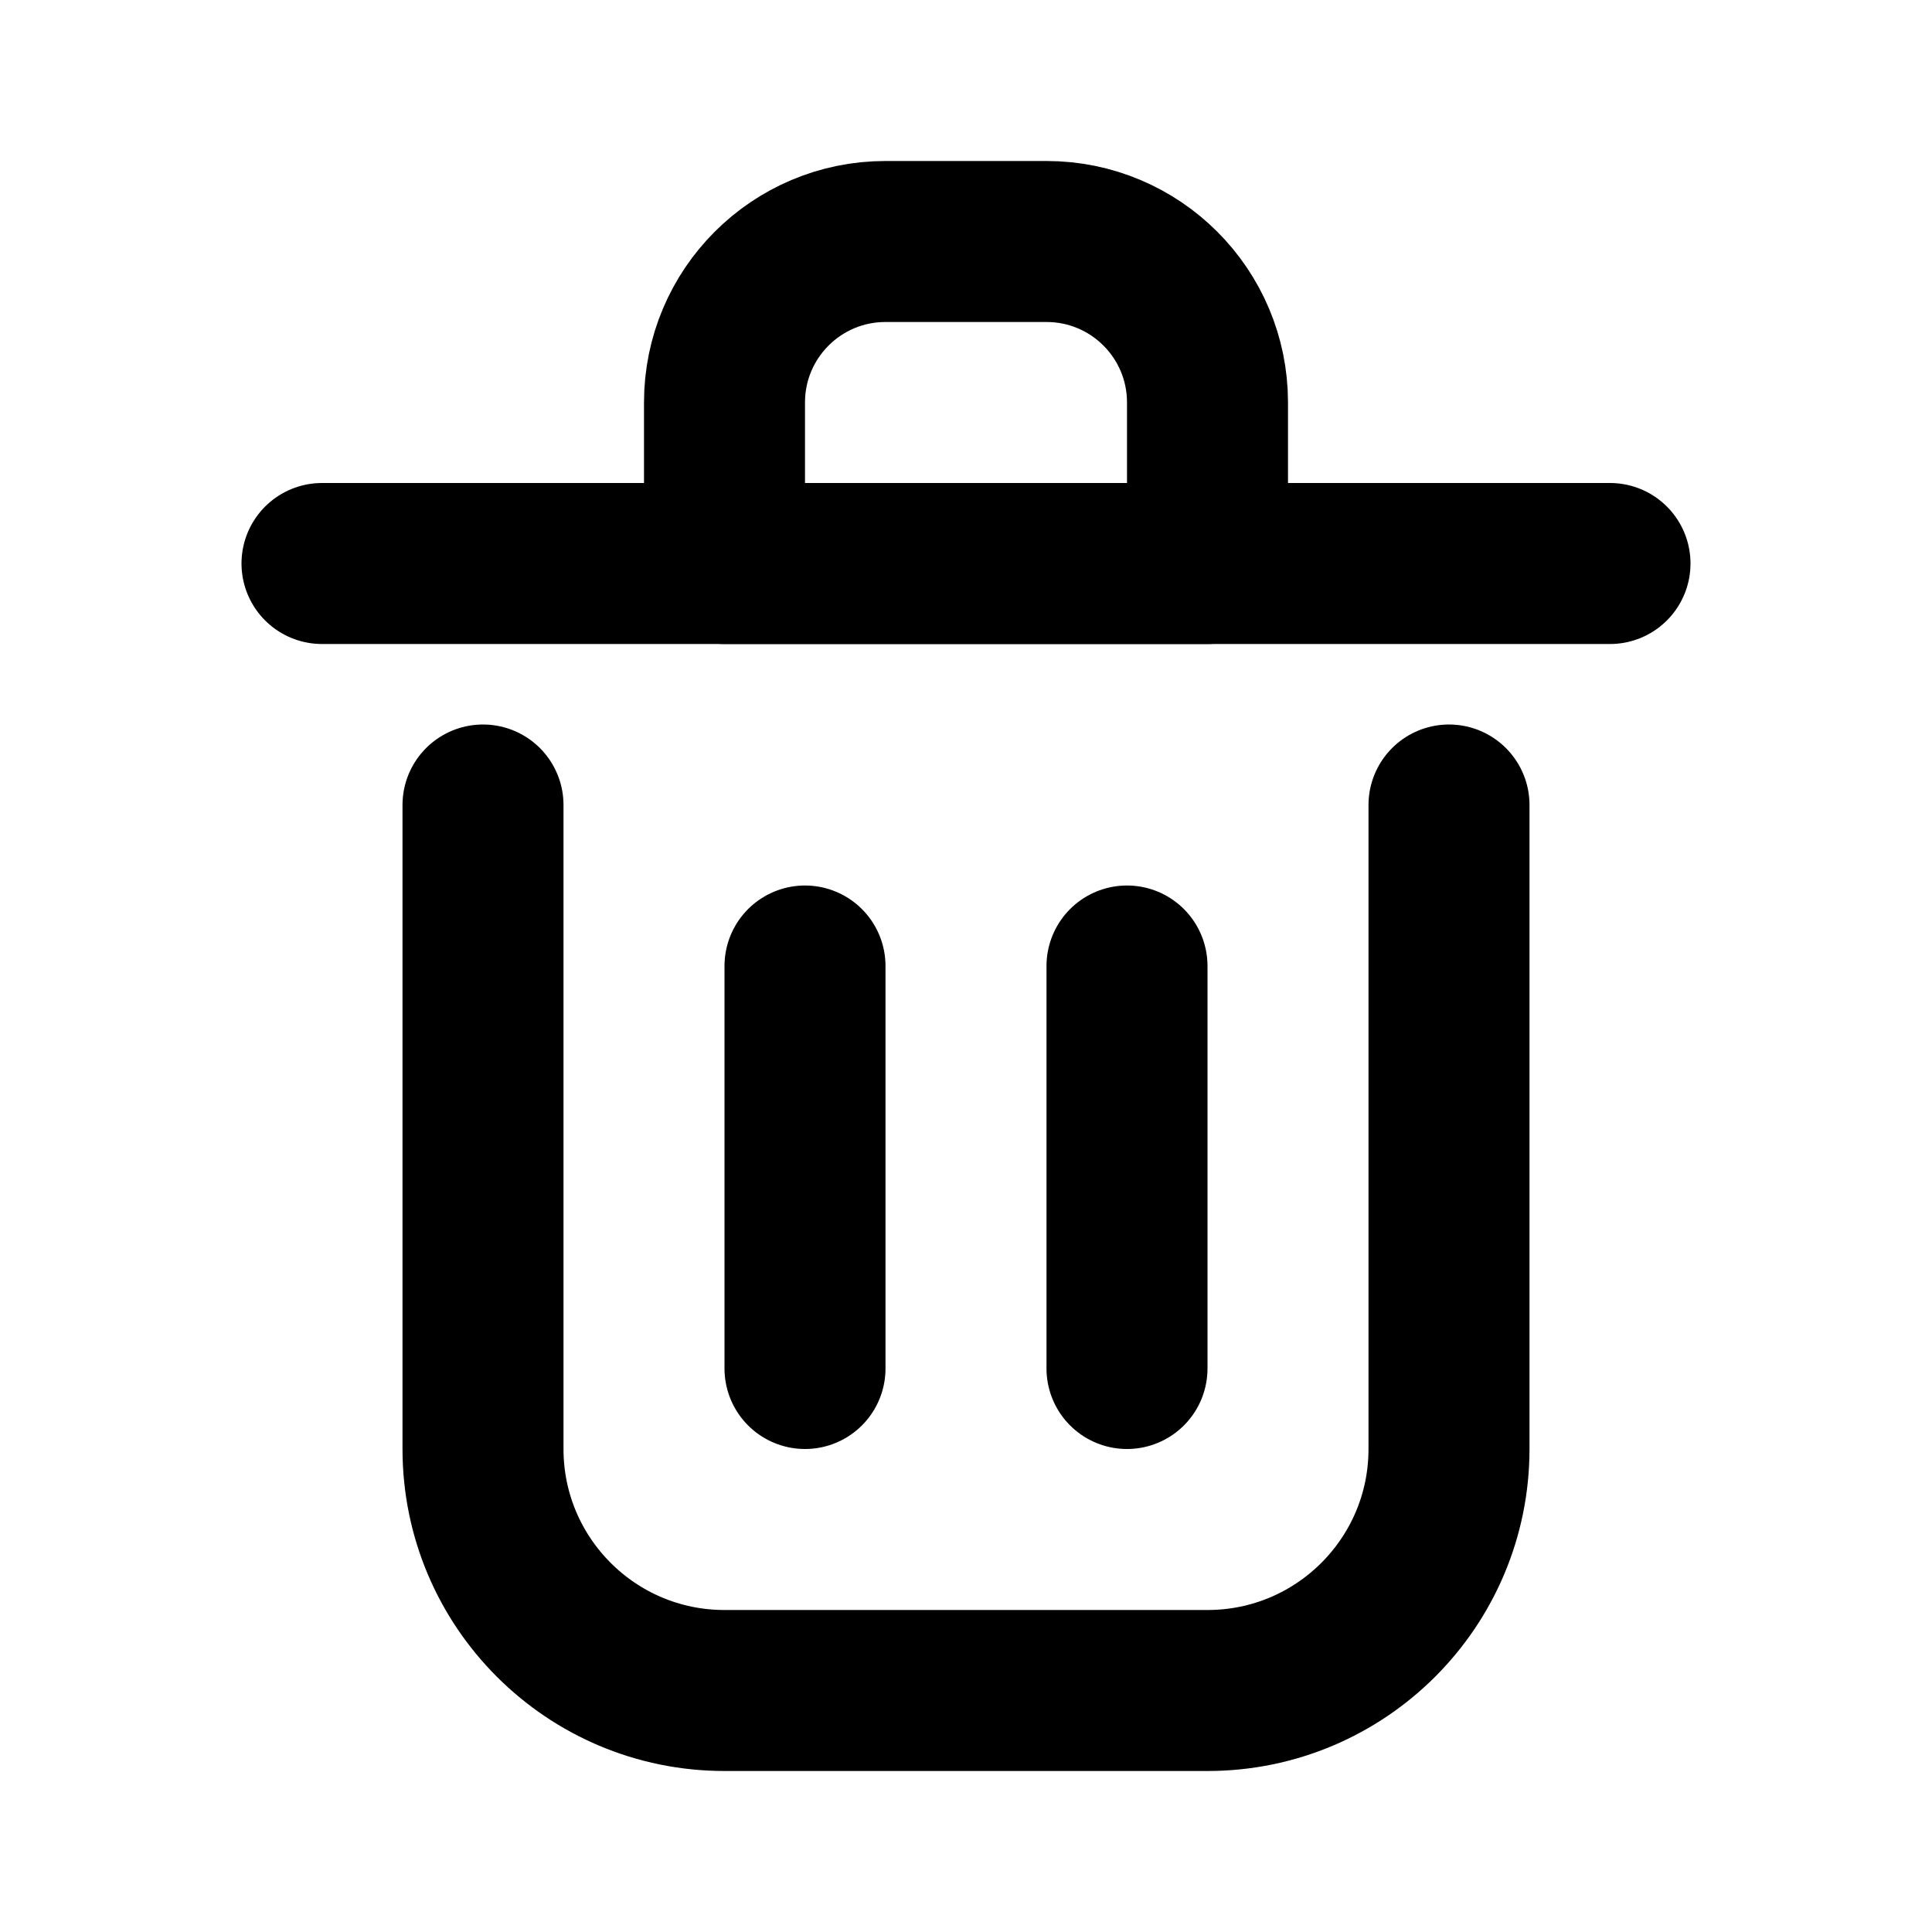
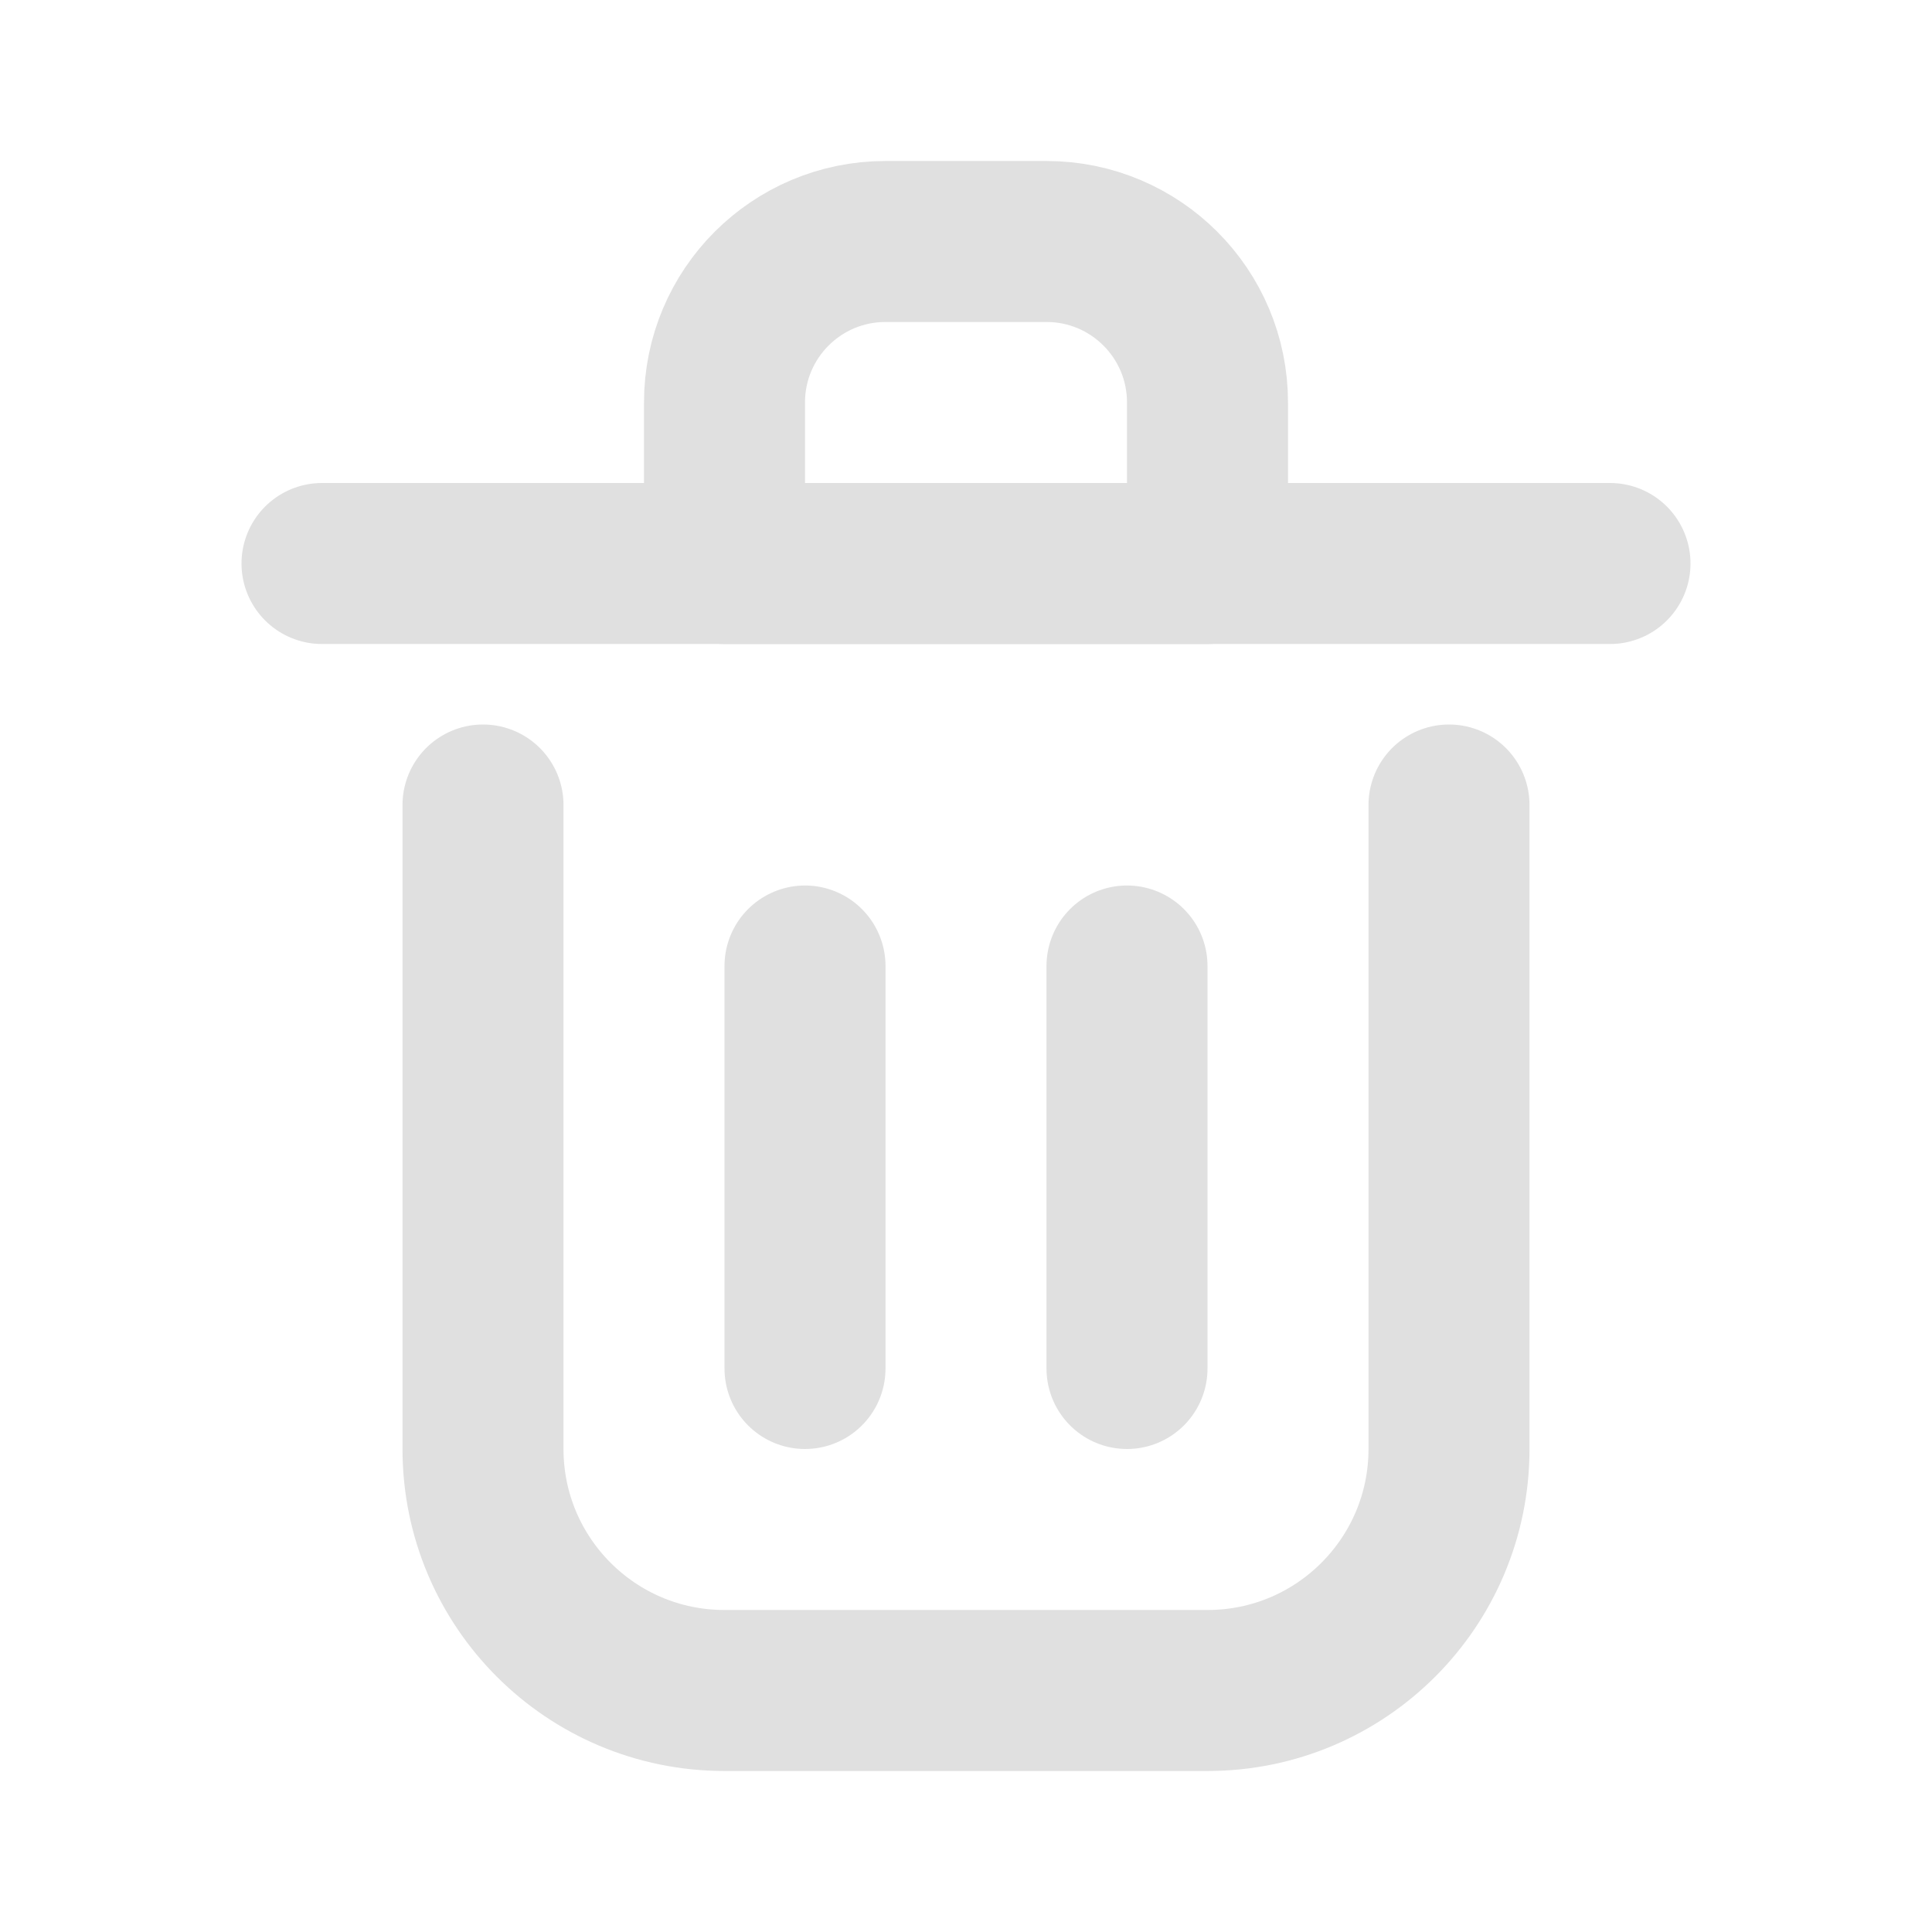
<svg xmlns="http://www.w3.org/2000/svg" width="800px" height="800px" viewBox="0 0 24 24" fill="none">
-   <path d="M10 12V17" stroke="#000000" stroke-width="2" stroke-linecap="round" stroke-linejoin="round" />
-   <path d="M14 12V17" stroke="#000000" stroke-width="2" stroke-linecap="round" stroke-linejoin="round" />
-   <path d="M4 7H20" stroke="#000000" stroke-width="2" stroke-linecap="round" stroke-linejoin="round" />
-   <path d="M6 10V18C6 19.657 7.343 21 9 21H15C16.657 21 18 19.657 18 18V10" stroke="#000000" stroke-width="2" stroke-linecap="round" stroke-linejoin="round" />
-   <path d="M9 5C9 3.895 9.895 3 11 3H13C14.105 3 15 3.895 15 5V7H9V5Z" stroke="#000000" stroke-width="2" stroke-linecap="round" stroke-linejoin="round" />
+   <path d="M10 12V17" stroke="rgb(224, 224, 224)" stroke-width="2" stroke-linecap="round" stroke-linejoin="round" />
+   <path d="M14 12V17" stroke="rgb(224, 224, 224)" stroke-width="2" stroke-linecap="round" stroke-linejoin="round" />
+   <path d="M4 7H20" stroke="rgb(224, 224, 224)" stroke-width="2" stroke-linecap="round" stroke-linejoin="round" />
+   <path d="M6 10V18C6 19.657 7.343 21 9 21H15C16.657 21 18 19.657 18 18V10" stroke="rgb(224, 224, 224)" stroke-width="2" stroke-linecap="round" stroke-linejoin="round" />
+   <path d="M9 5C9 3.895 9.895 3 11 3H13C14.105 3 15 3.895 15 5V7H9V5Z" stroke="rgb(224, 224, 224)" stroke-width="2" stroke-linecap="round" stroke-linejoin="round" />
</svg>
